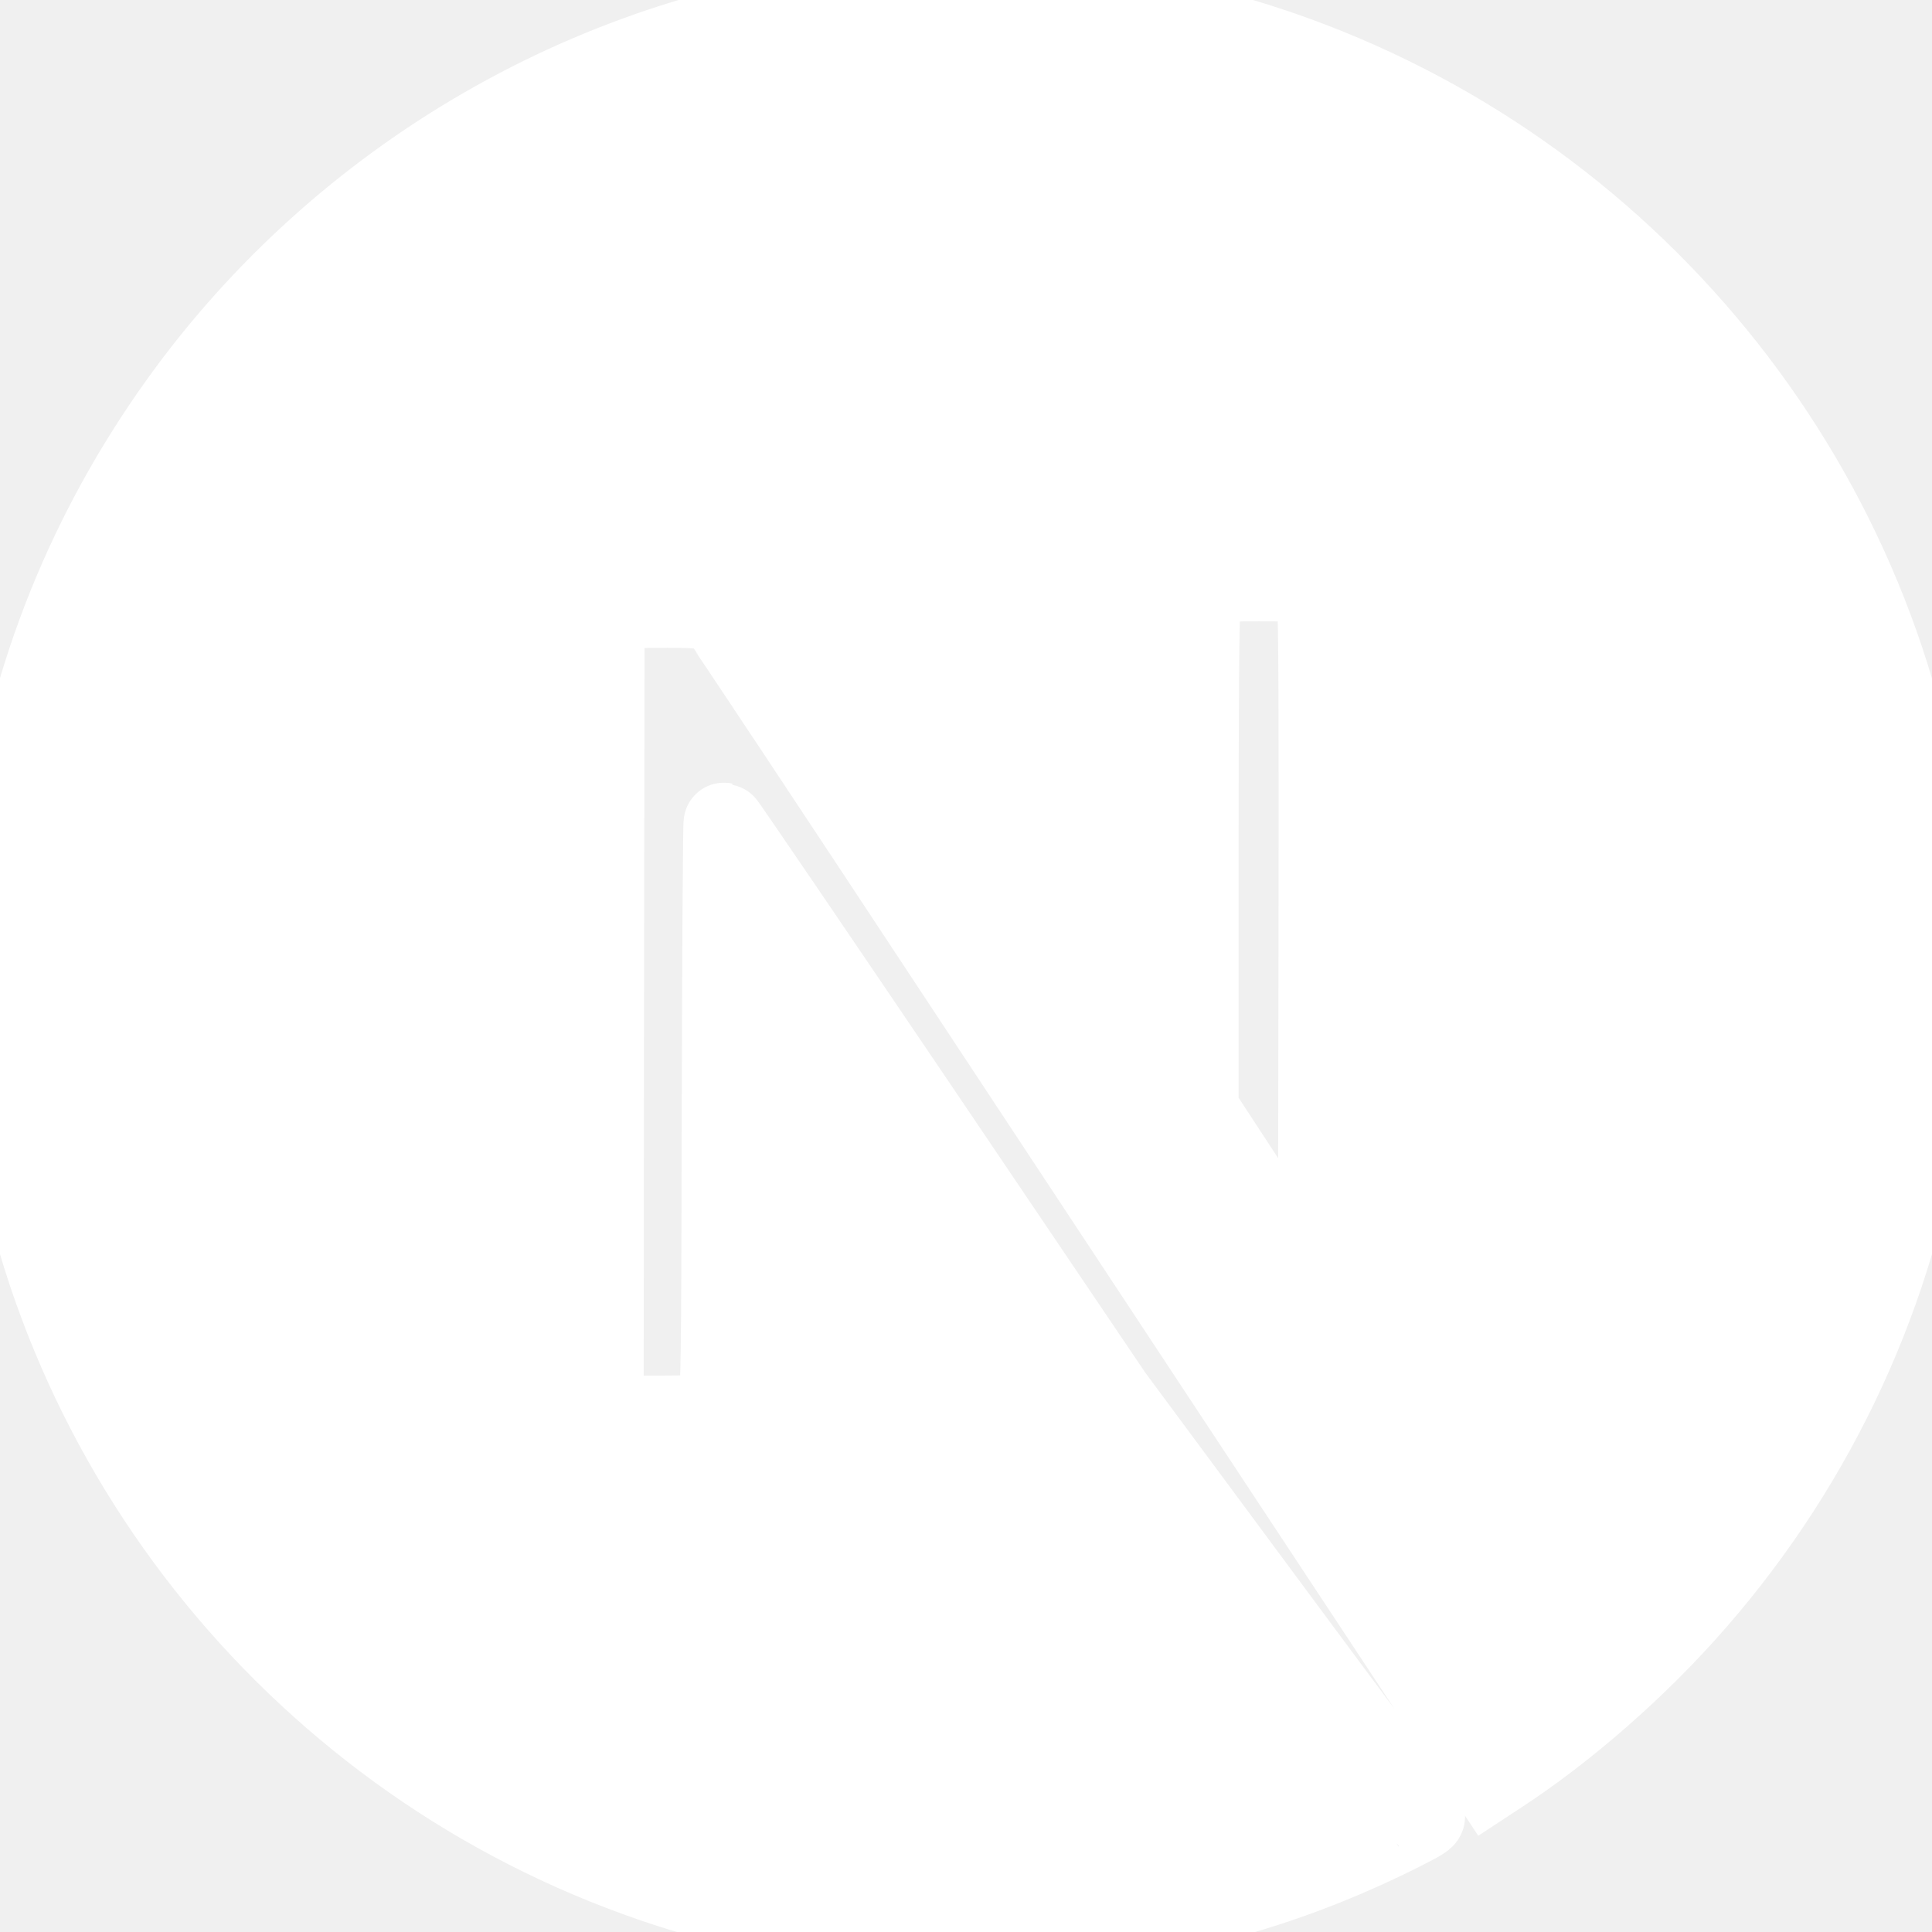
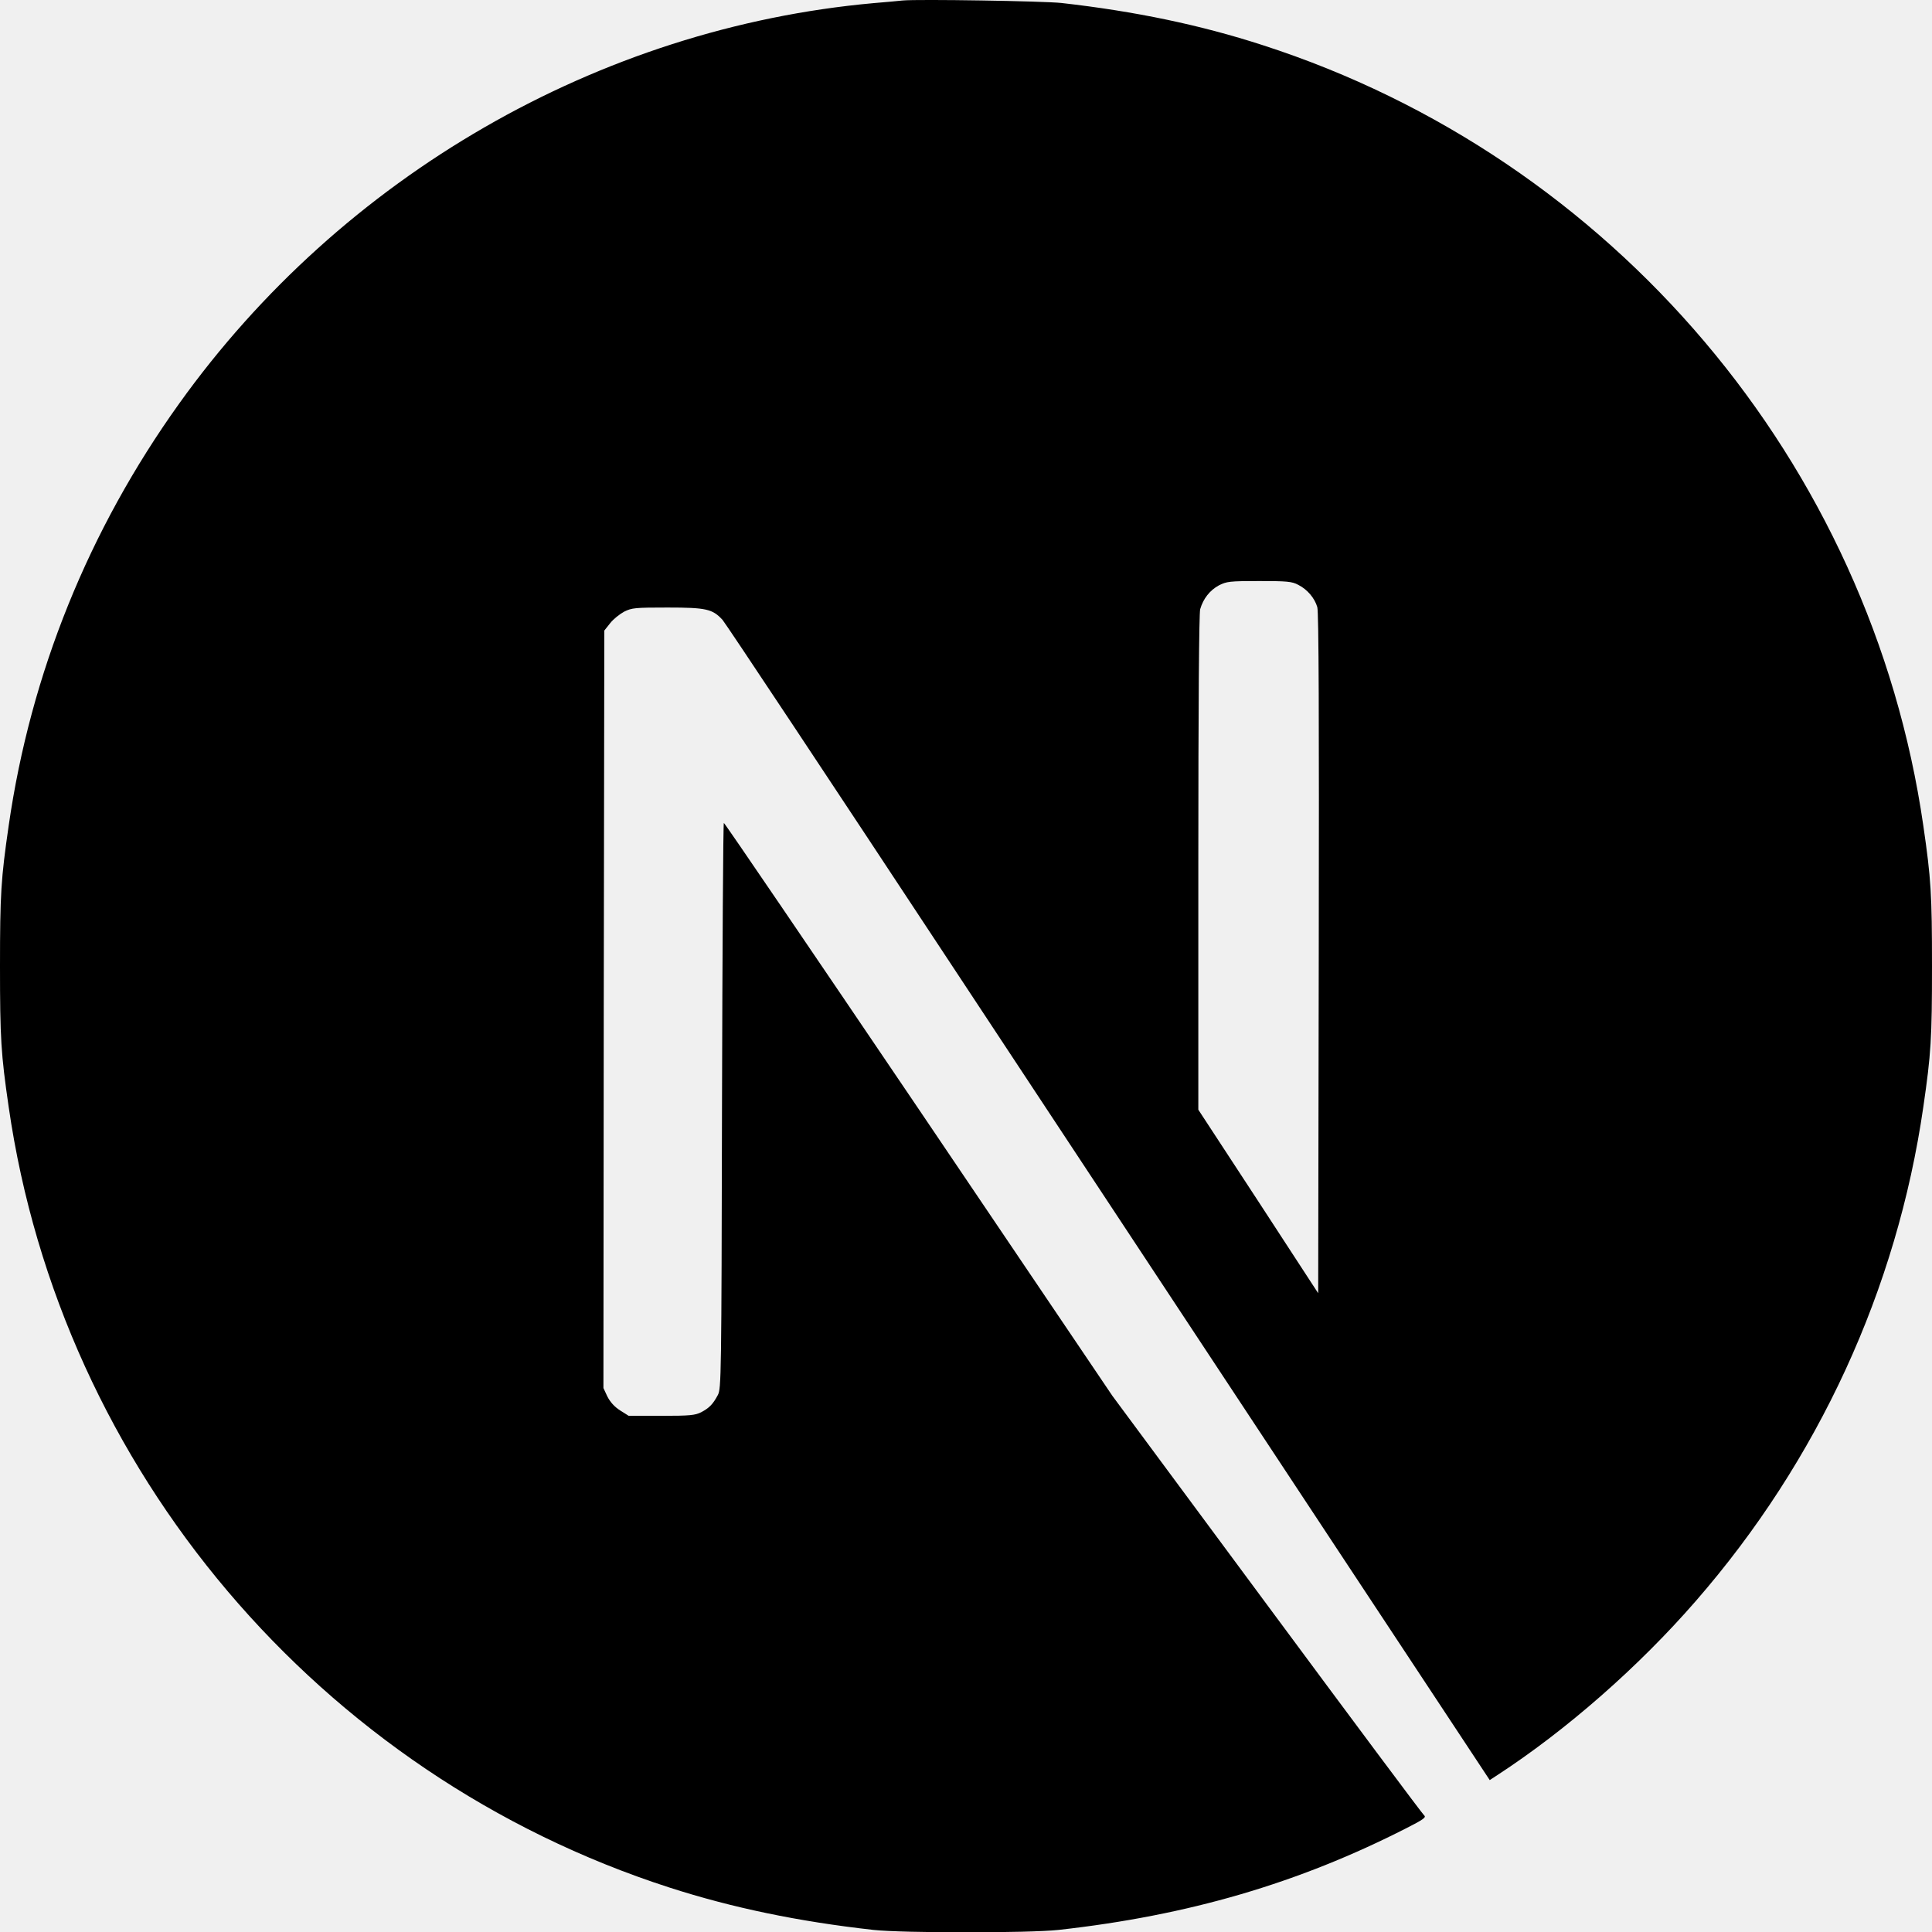
- <svg xmlns="http://www.w3.org/2000/svg" width="800px" height="800px" viewBox="0 0 24 24" fill="none" stroke="#FFFFFF">
-   <g id="SVGRepo_bgCarrier" stroke-width="0" />
-   <g id="SVGRepo_tracerCarrier" stroke-linecap="round" stroke-linejoin="round" />
-   <g id="SVGRepo_iconCarrier">
-     <g clip-path="url(#FFFFFFclip0)">
-       <path d="M11.214 0.006C11.162 0.011 10.998 0.028 10.85 0.039C7.442 0.347 4.249 2.186 2.226 5.013C1.1 6.585 0.38 8.368 0.108 10.256C0.012 10.916 0 11.11 0 12.004C0 12.898 0.012 13.093 0.108 13.752C0.76 18.259 3.967 22.045 8.317 23.448C9.096 23.699 9.917 23.87 10.85 23.974C11.214 24.014 12.786 24.014 13.15 23.974C14.761 23.795 16.127 23.396 17.473 22.709C17.68 22.604 17.72 22.575 17.692 22.552C17.673 22.538 16.793 21.358 15.737 19.931L13.818 17.339L11.414 13.78C10.09 11.823 9.002 10.223 8.992 10.223C8.983 10.221 8.974 11.802 8.969 13.733C8.962 17.114 8.96 17.25 8.917 17.33C8.856 17.445 8.809 17.491 8.711 17.543C8.636 17.581 8.57 17.588 8.216 17.588H7.81L7.702 17.52C7.632 17.475 7.58 17.416 7.545 17.348L7.496 17.243L7.5 12.539L7.507 7.833L7.58 7.741C7.618 7.692 7.697 7.629 7.754 7.598C7.85 7.551 7.887 7.547 8.293 7.547C8.772 7.547 8.852 7.565 8.976 7.701C9.011 7.739 10.313 9.7 11.871 12.063C13.429 14.425 15.559 17.651 16.605 19.235L18.506 22.113L18.602 22.05C19.453 21.496 20.354 20.708 21.067 19.887C22.585 18.144 23.564 16.018 23.892 13.752C23.988 13.093 24 12.898 24 12.004C24 11.11 23.988 10.916 23.892 10.256C23.24 5.75 20.033 1.963 15.683 0.56C14.916 0.311 14.1 0.14 13.185 0.037C12.96 0.013 11.409 -0.012 11.214 0.006ZM16.127 7.265C16.239 7.321 16.331 7.429 16.364 7.542C16.382 7.603 16.387 8.907 16.382 11.847L16.375 16.065L15.632 14.925L14.886 13.785V10.719C14.886 8.736 14.895 7.622 14.909 7.568C14.947 7.436 15.029 7.333 15.141 7.272C15.238 7.223 15.273 7.218 15.641 7.218C15.988 7.218 16.049 7.223 16.127 7.265Z" fill="#FFFFFF" />
-     </g>
-     <defs>
-       <clipPath id="clip0">
-         <rect width="24" height="24" fill="white" />
-       </clipPath>
-     </defs>
+ <svg xmlns="http://www.w3.org/2000/svg" width="800px" height="800px" viewBox="0 0 24 24" fill="none">
+   <g clip-path="url(#clip0)">
+     <path d="M11.214 0.006C11.162 0.011 10.998 0.028 10.85 0.039C7.442 0.347 4.249 2.186 2.226 5.013C1.1 6.585 0.38 8.368 0.108 10.256C0.012 10.916 0 11.11 0 12.004C0 12.898 0.012 13.093 0.108 13.752C0.76 18.259 3.967 22.045 8.317 23.448C9.096 23.699 9.917 23.87 10.85 23.974C11.214 24.014 12.786 24.014 13.15 23.974C14.761 23.795 16.127 23.396 17.473 22.709C17.68 22.604 17.72 22.575 17.692 22.552C17.673 22.538 16.793 21.358 15.737 19.931L13.818 17.339L11.414 13.78C10.09 11.823 9.002 10.223 8.992 10.223C8.983 10.221 8.974 11.802 8.969 13.733C8.962 17.114 8.96 17.25 8.917 17.33C8.856 17.445 8.809 17.491 8.711 17.543C8.636 17.581 8.57 17.588 8.216 17.588H7.81L7.702 17.52C7.632 17.475 7.58 17.416 7.545 17.348L7.496 17.243L7.5 12.539L7.507 7.833L7.58 7.741C7.618 7.692 7.697 7.629 7.754 7.598C7.85 7.551 7.887 7.547 8.293 7.547C8.772 7.547 8.852 7.565 8.976 7.701C9.011 7.739 10.313 9.7 11.871 12.063C13.429 14.425 15.559 17.651 16.605 19.235L18.506 22.113L18.602 22.05C19.453 21.496 20.354 20.708 21.067 19.887C22.585 18.144 23.564 16.018 23.892 13.752C23.988 13.093 24 12.898 24 12.004C24 11.11 23.988 10.916 23.892 10.256C23.24 5.75 20.033 1.963 15.683 0.56C14.916 0.311 14.1 0.14 13.185 0.037C12.96 0.013 11.409 -0.012 11.214 0.006ZM16.127 7.265C16.239 7.321 16.331 7.429 16.364 7.542C16.382 7.603 16.387 8.907 16.382 11.847L16.375 16.065L15.632 14.925L14.886 13.785V10.719C14.886 8.736 14.895 7.622 14.909 7.568C14.947 7.436 15.029 7.333 15.141 7.272C15.238 7.223 15.273 7.218 15.641 7.218C15.988 7.218 16.049 7.223 16.127 7.265Z" fill="#000000" />
  </g>
+   <defs>
+     <clipPath id="clip0">
+       <rect width="24" height="24" fill="white" />
+     </clipPath>
+   </defs>
</svg>
